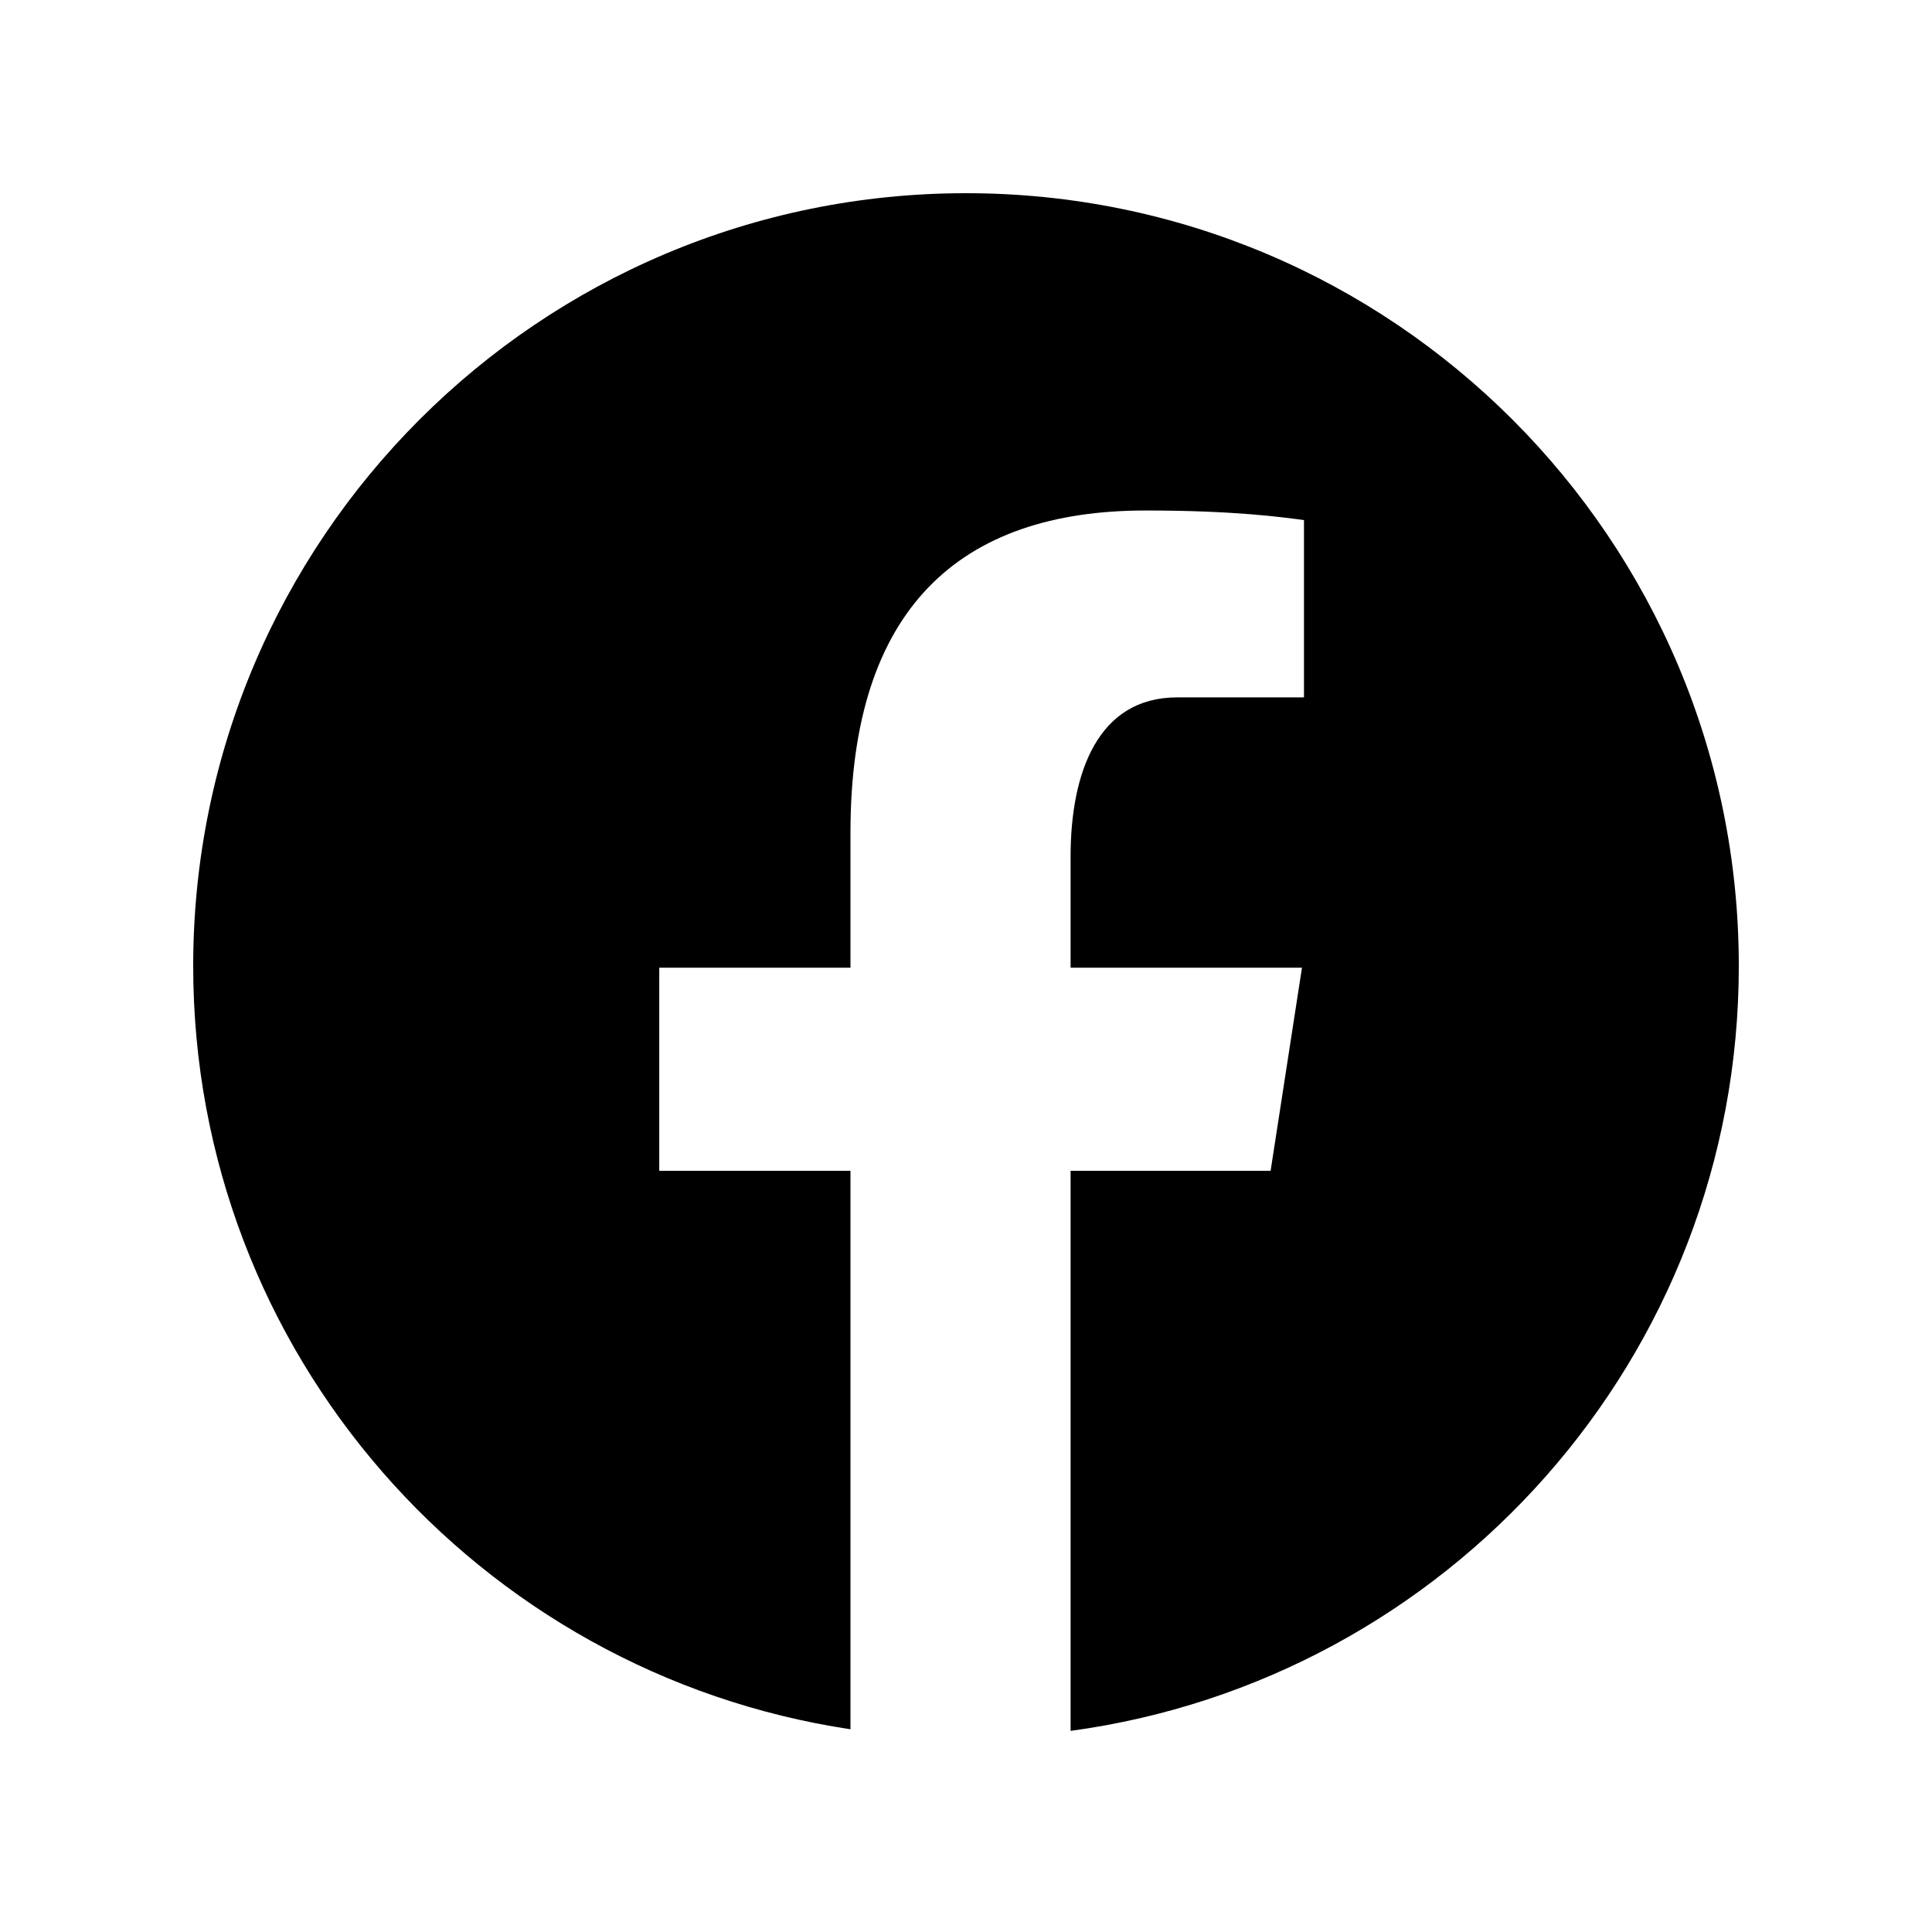
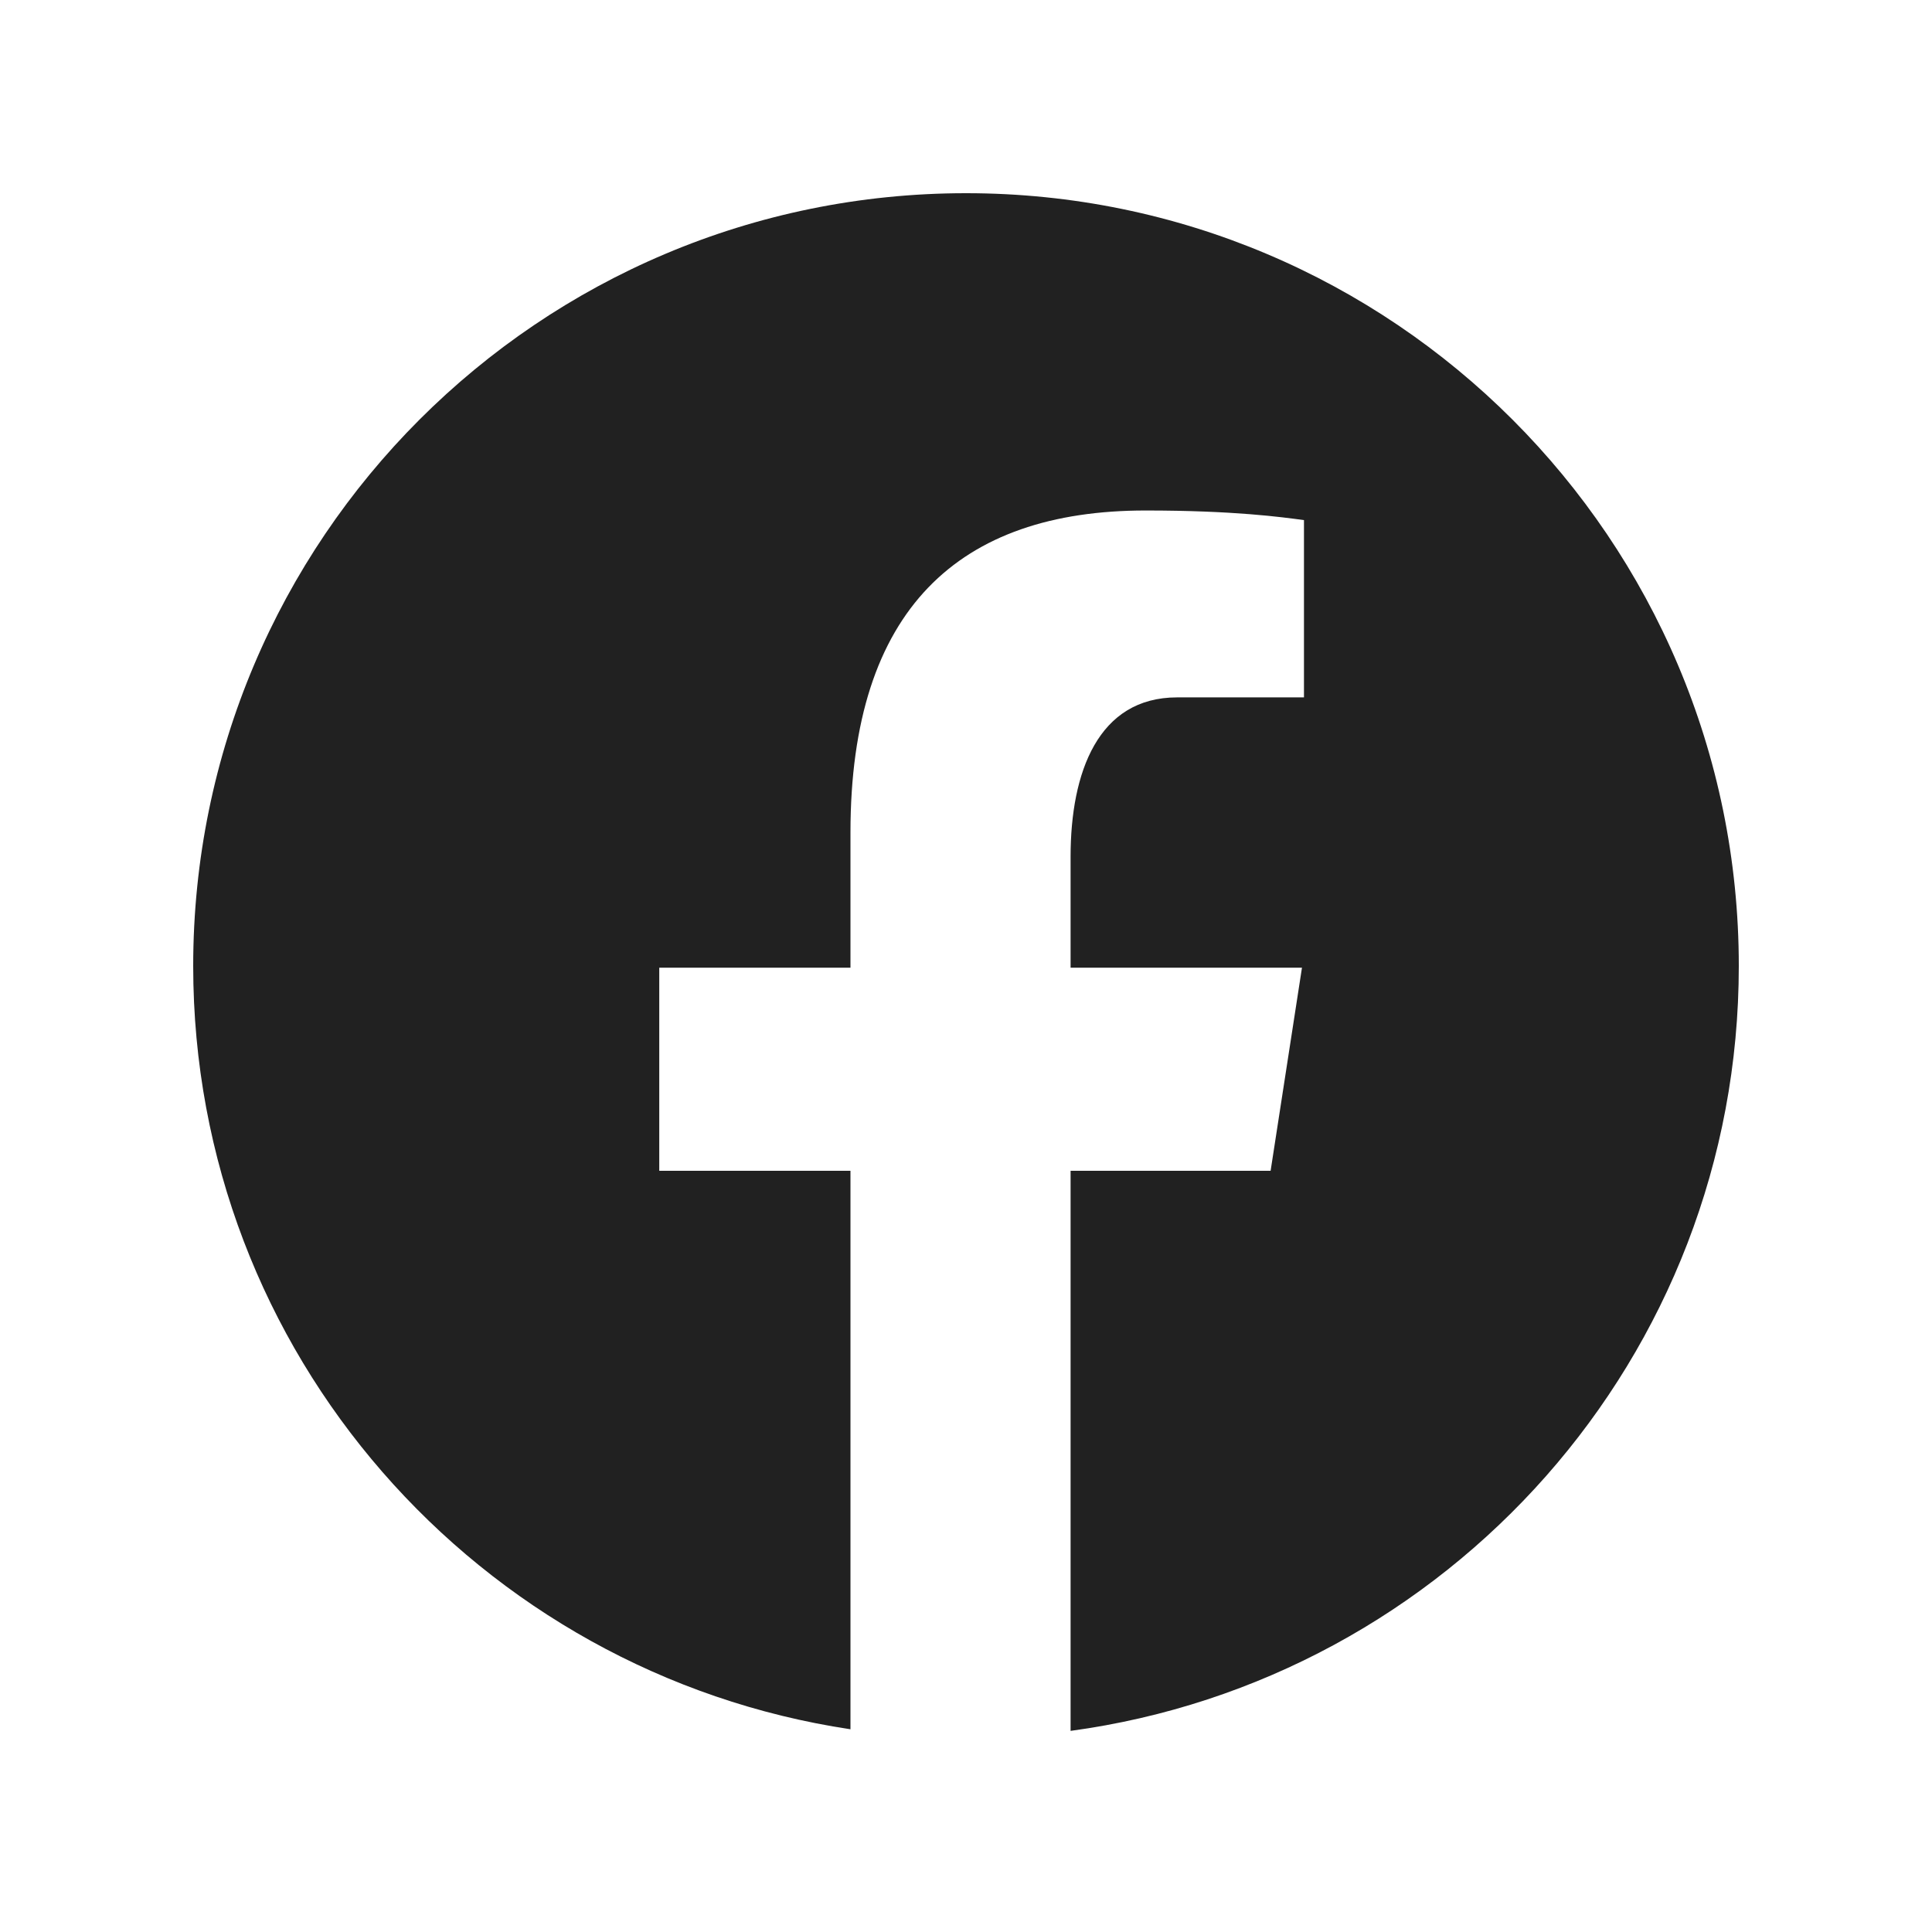
- <svg xmlns="http://www.w3.org/2000/svg" fill="#000000" viewBox="0 0 30 30" width="30px" height="30px">
+ <svg xmlns="http://www.w3.org/2000/svg" fill="#000000DE" viewBox="0 0 30 30" width="30px" height="30px">
  <path d="M15,3C8.373,3,3,8.373,3,15c0,6.016,4.432,10.984,10.206,11.852V18.18h-2.969v-3.154h2.969v-2.099c0-3.475,1.693-5,4.581-5 c1.383,0,2.115,0.103,2.461,0.149v2.753h-1.97c-1.226,0-1.654,1.163-1.654,2.473v1.724h3.593L19.73,18.18h-3.106v8.697 C22.481,26.083,27,21.075,27,15C27,8.373,21.627,3,15,3z" />
</svg>
